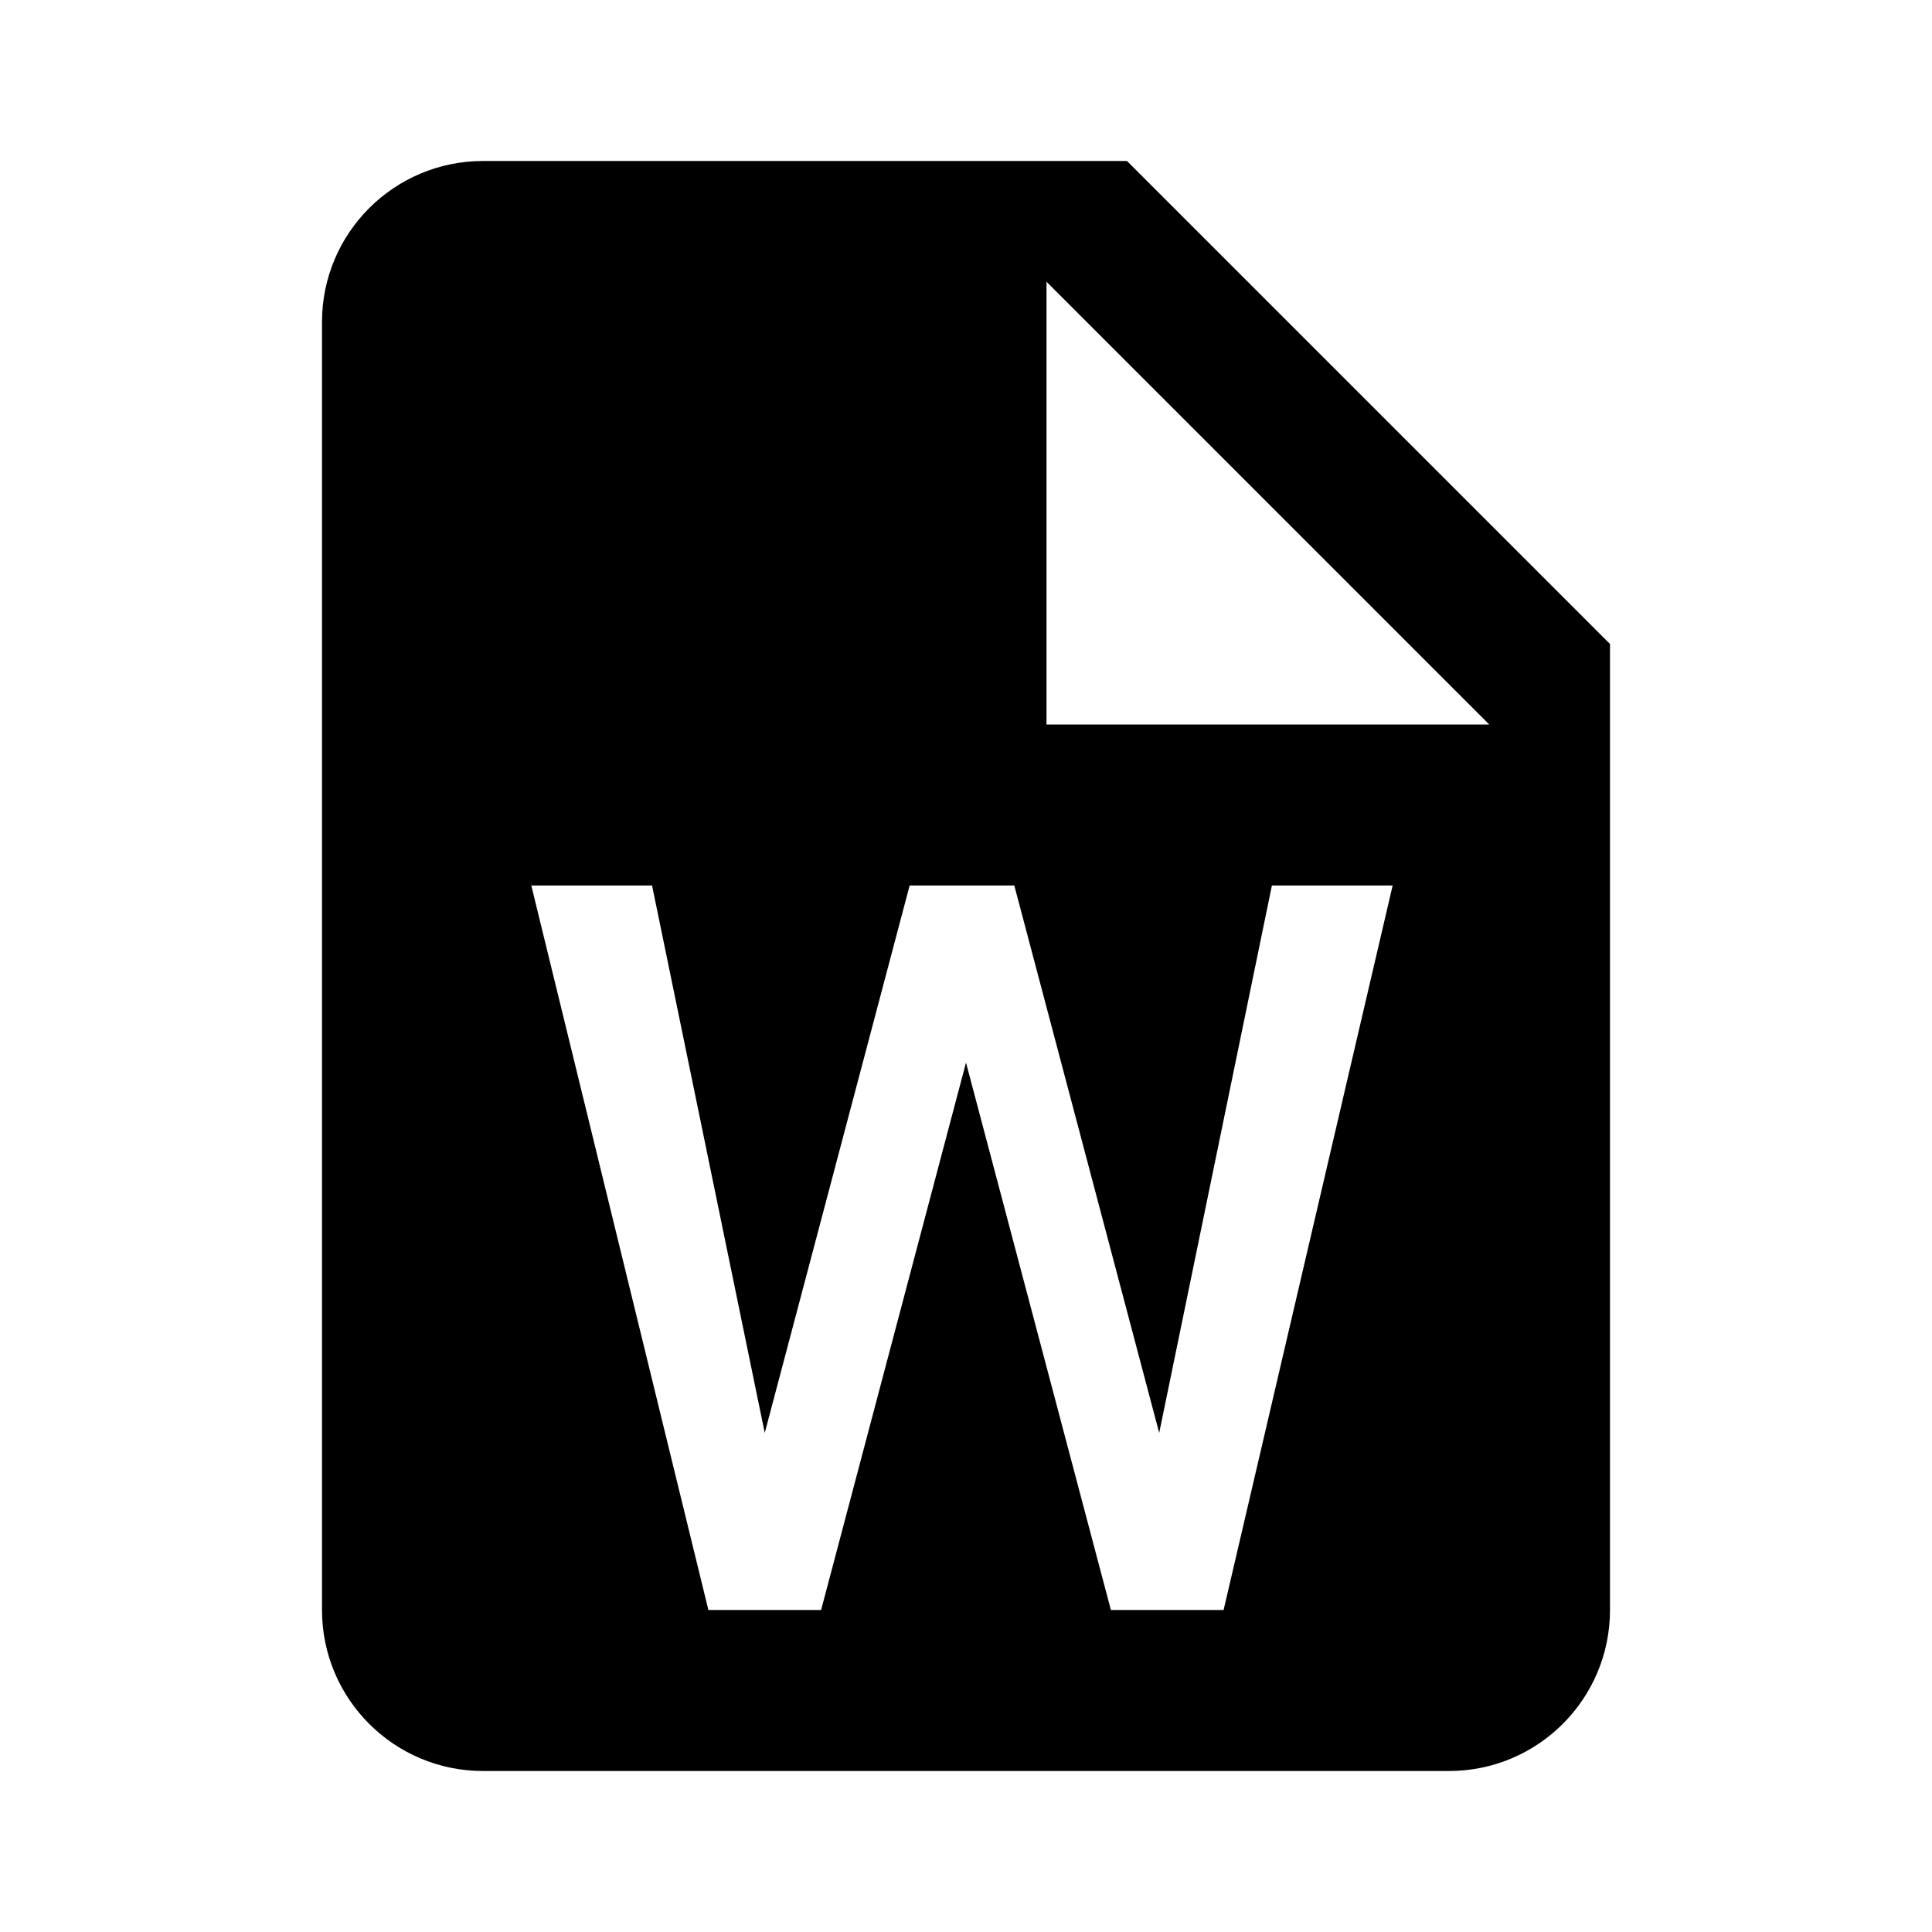
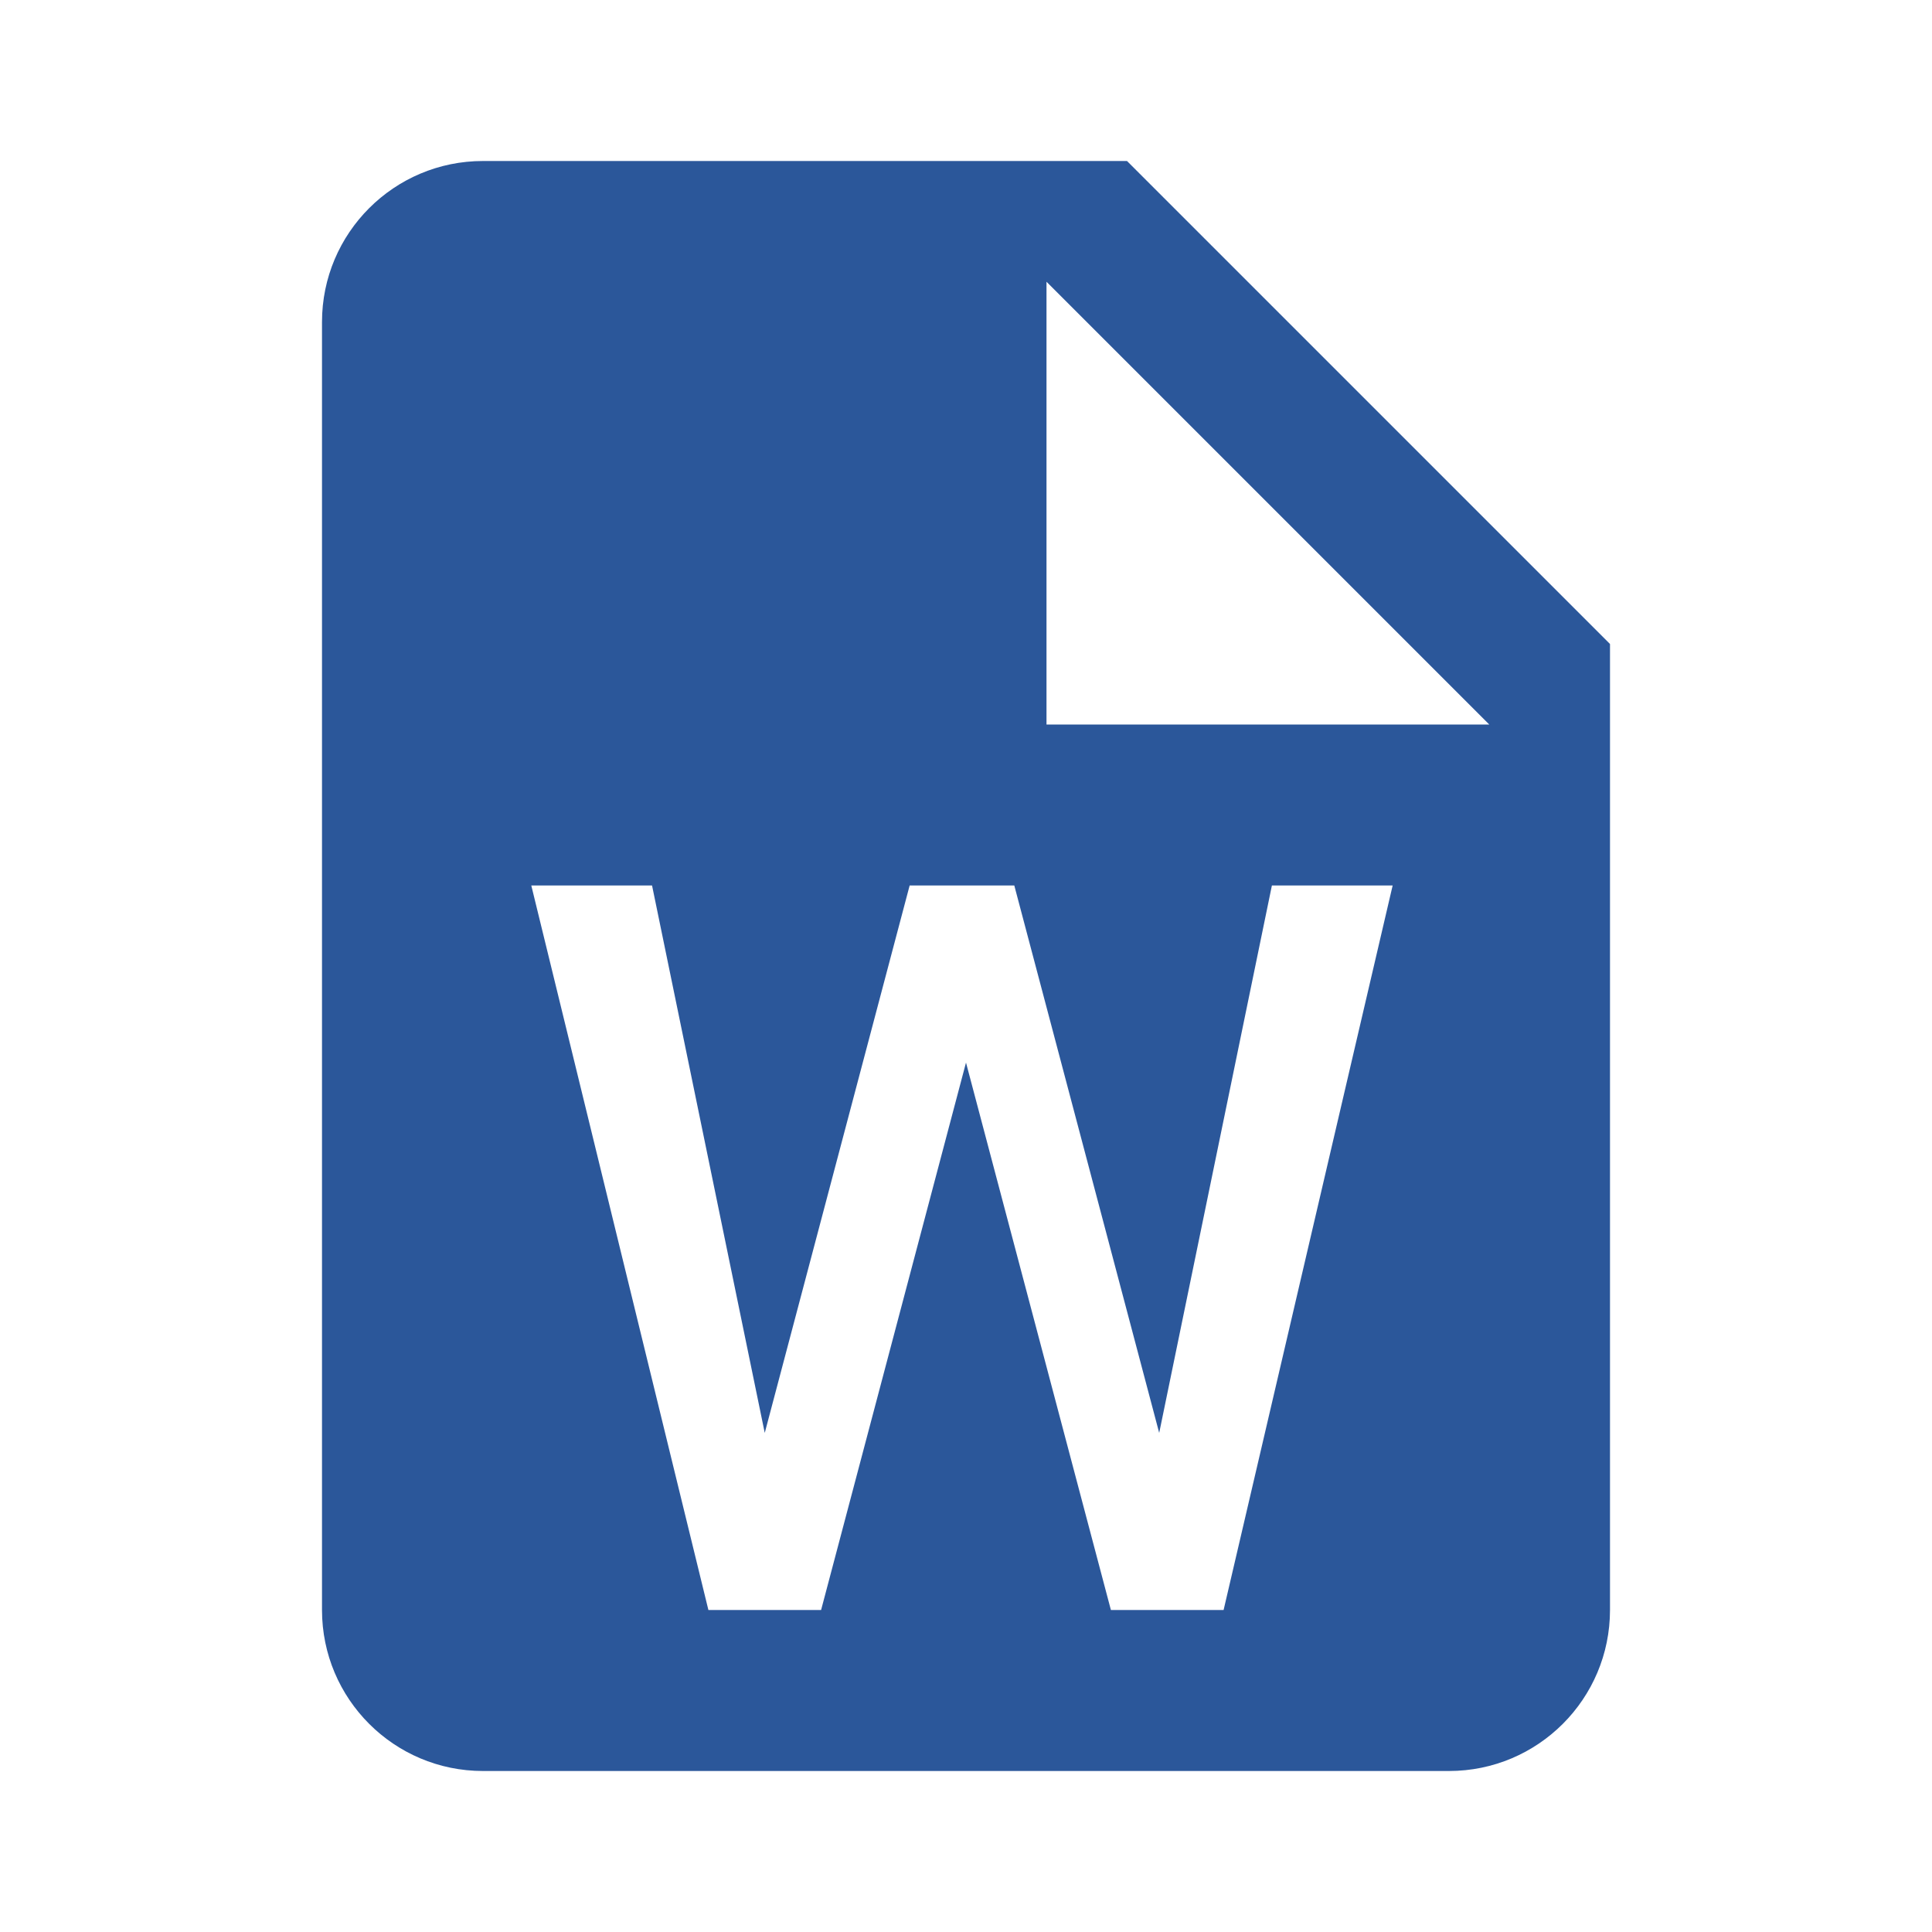
<svg xmlns="http://www.w3.org/2000/svg" width="24" height="24" viewBox="0 0 24 24">
-   <path fill-rule="evenodd" d="M14 2H6a2 2 0 00-2 2v16a2 2 0 002 2h12a2 2 0 002-2V8l-6-6zm1.2 18h-1.4L12 13.2 10.2 20H8.8l-2.2-9h1.5l1.4 6.8 1.8-6.8h1.3l1.8 6.8 1.4-6.8h1.5l-2.1 9zM13 9V3.5L18.5 9H13z" clip-rule="evenodd" />
+   <path fill-rule="evenodd" fill="#2B579A" d="M14 2H6a2 2 0 00-2 2v16a2 2 0 002 2h12a2 2 0 002-2V8l-6-6zm1.2 18h-1.4L12 13.2 10.2 20H8.8l-2.2-9h1.5l1.4 6.8 1.8-6.8h1.3l1.8 6.8 1.4-6.8h1.5l-2.1 9zM13 9V3.5L18.5 9H13z" clip-rule="evenodd" />
</svg>
